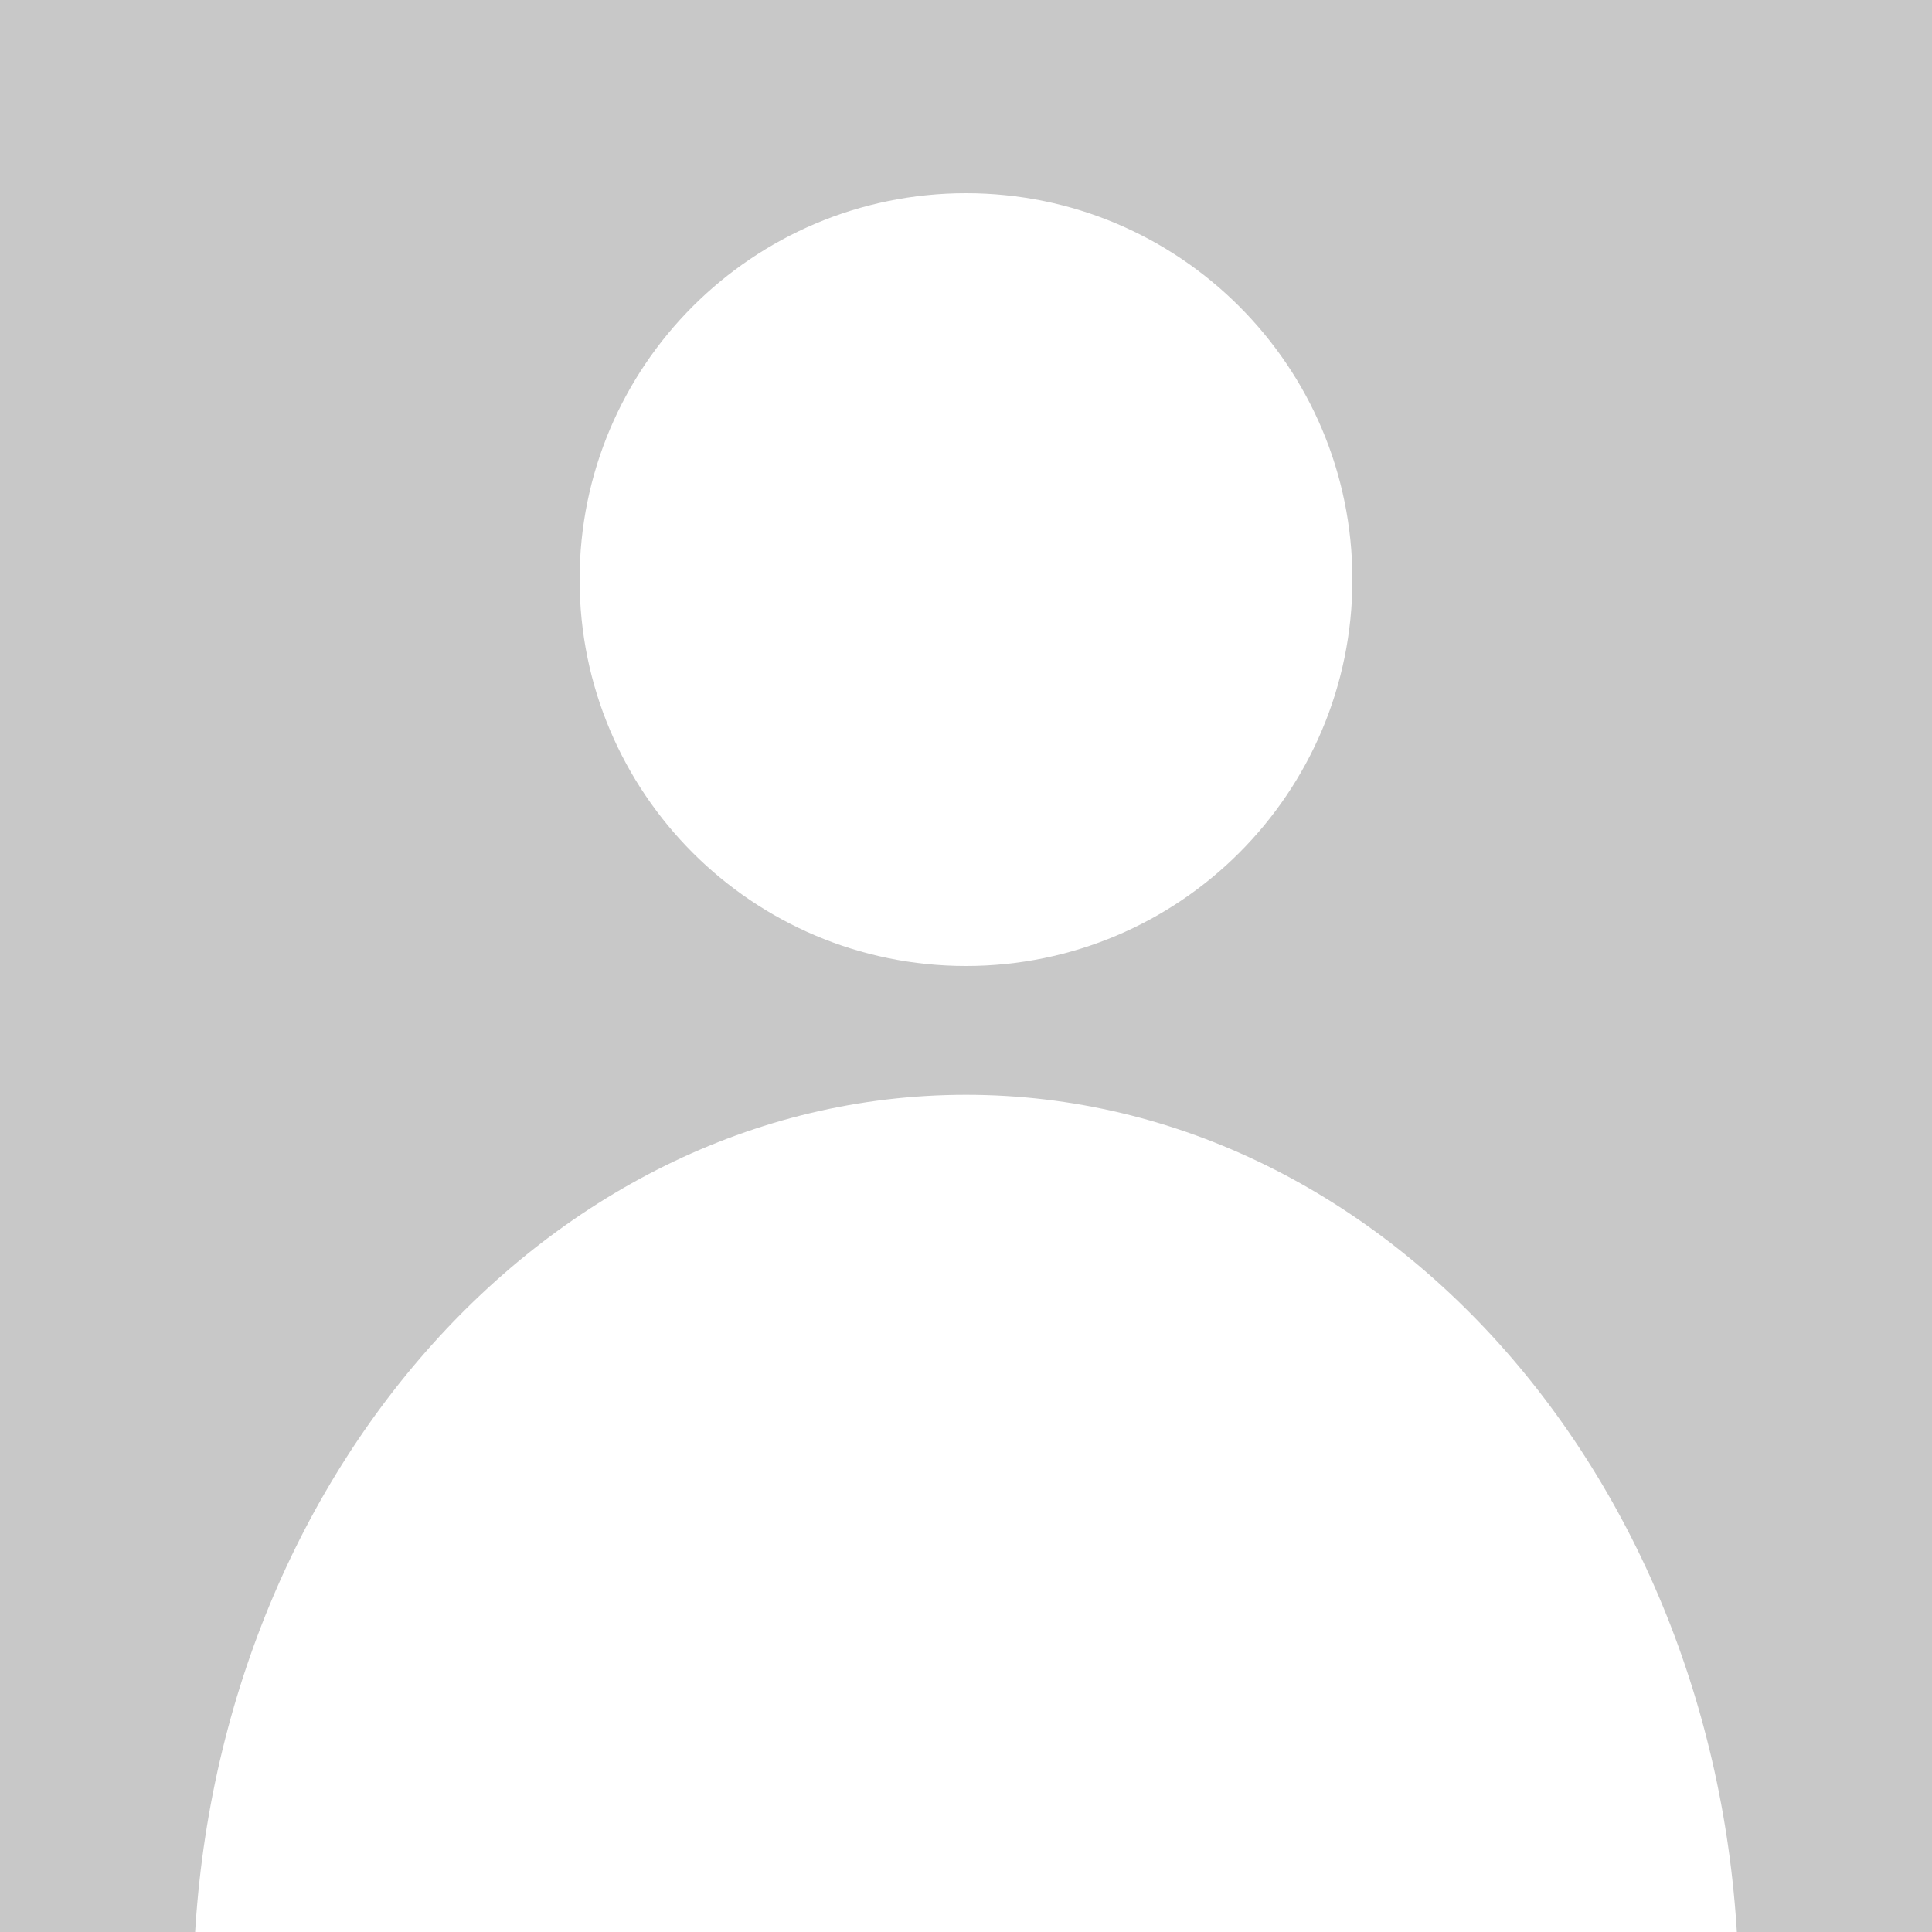
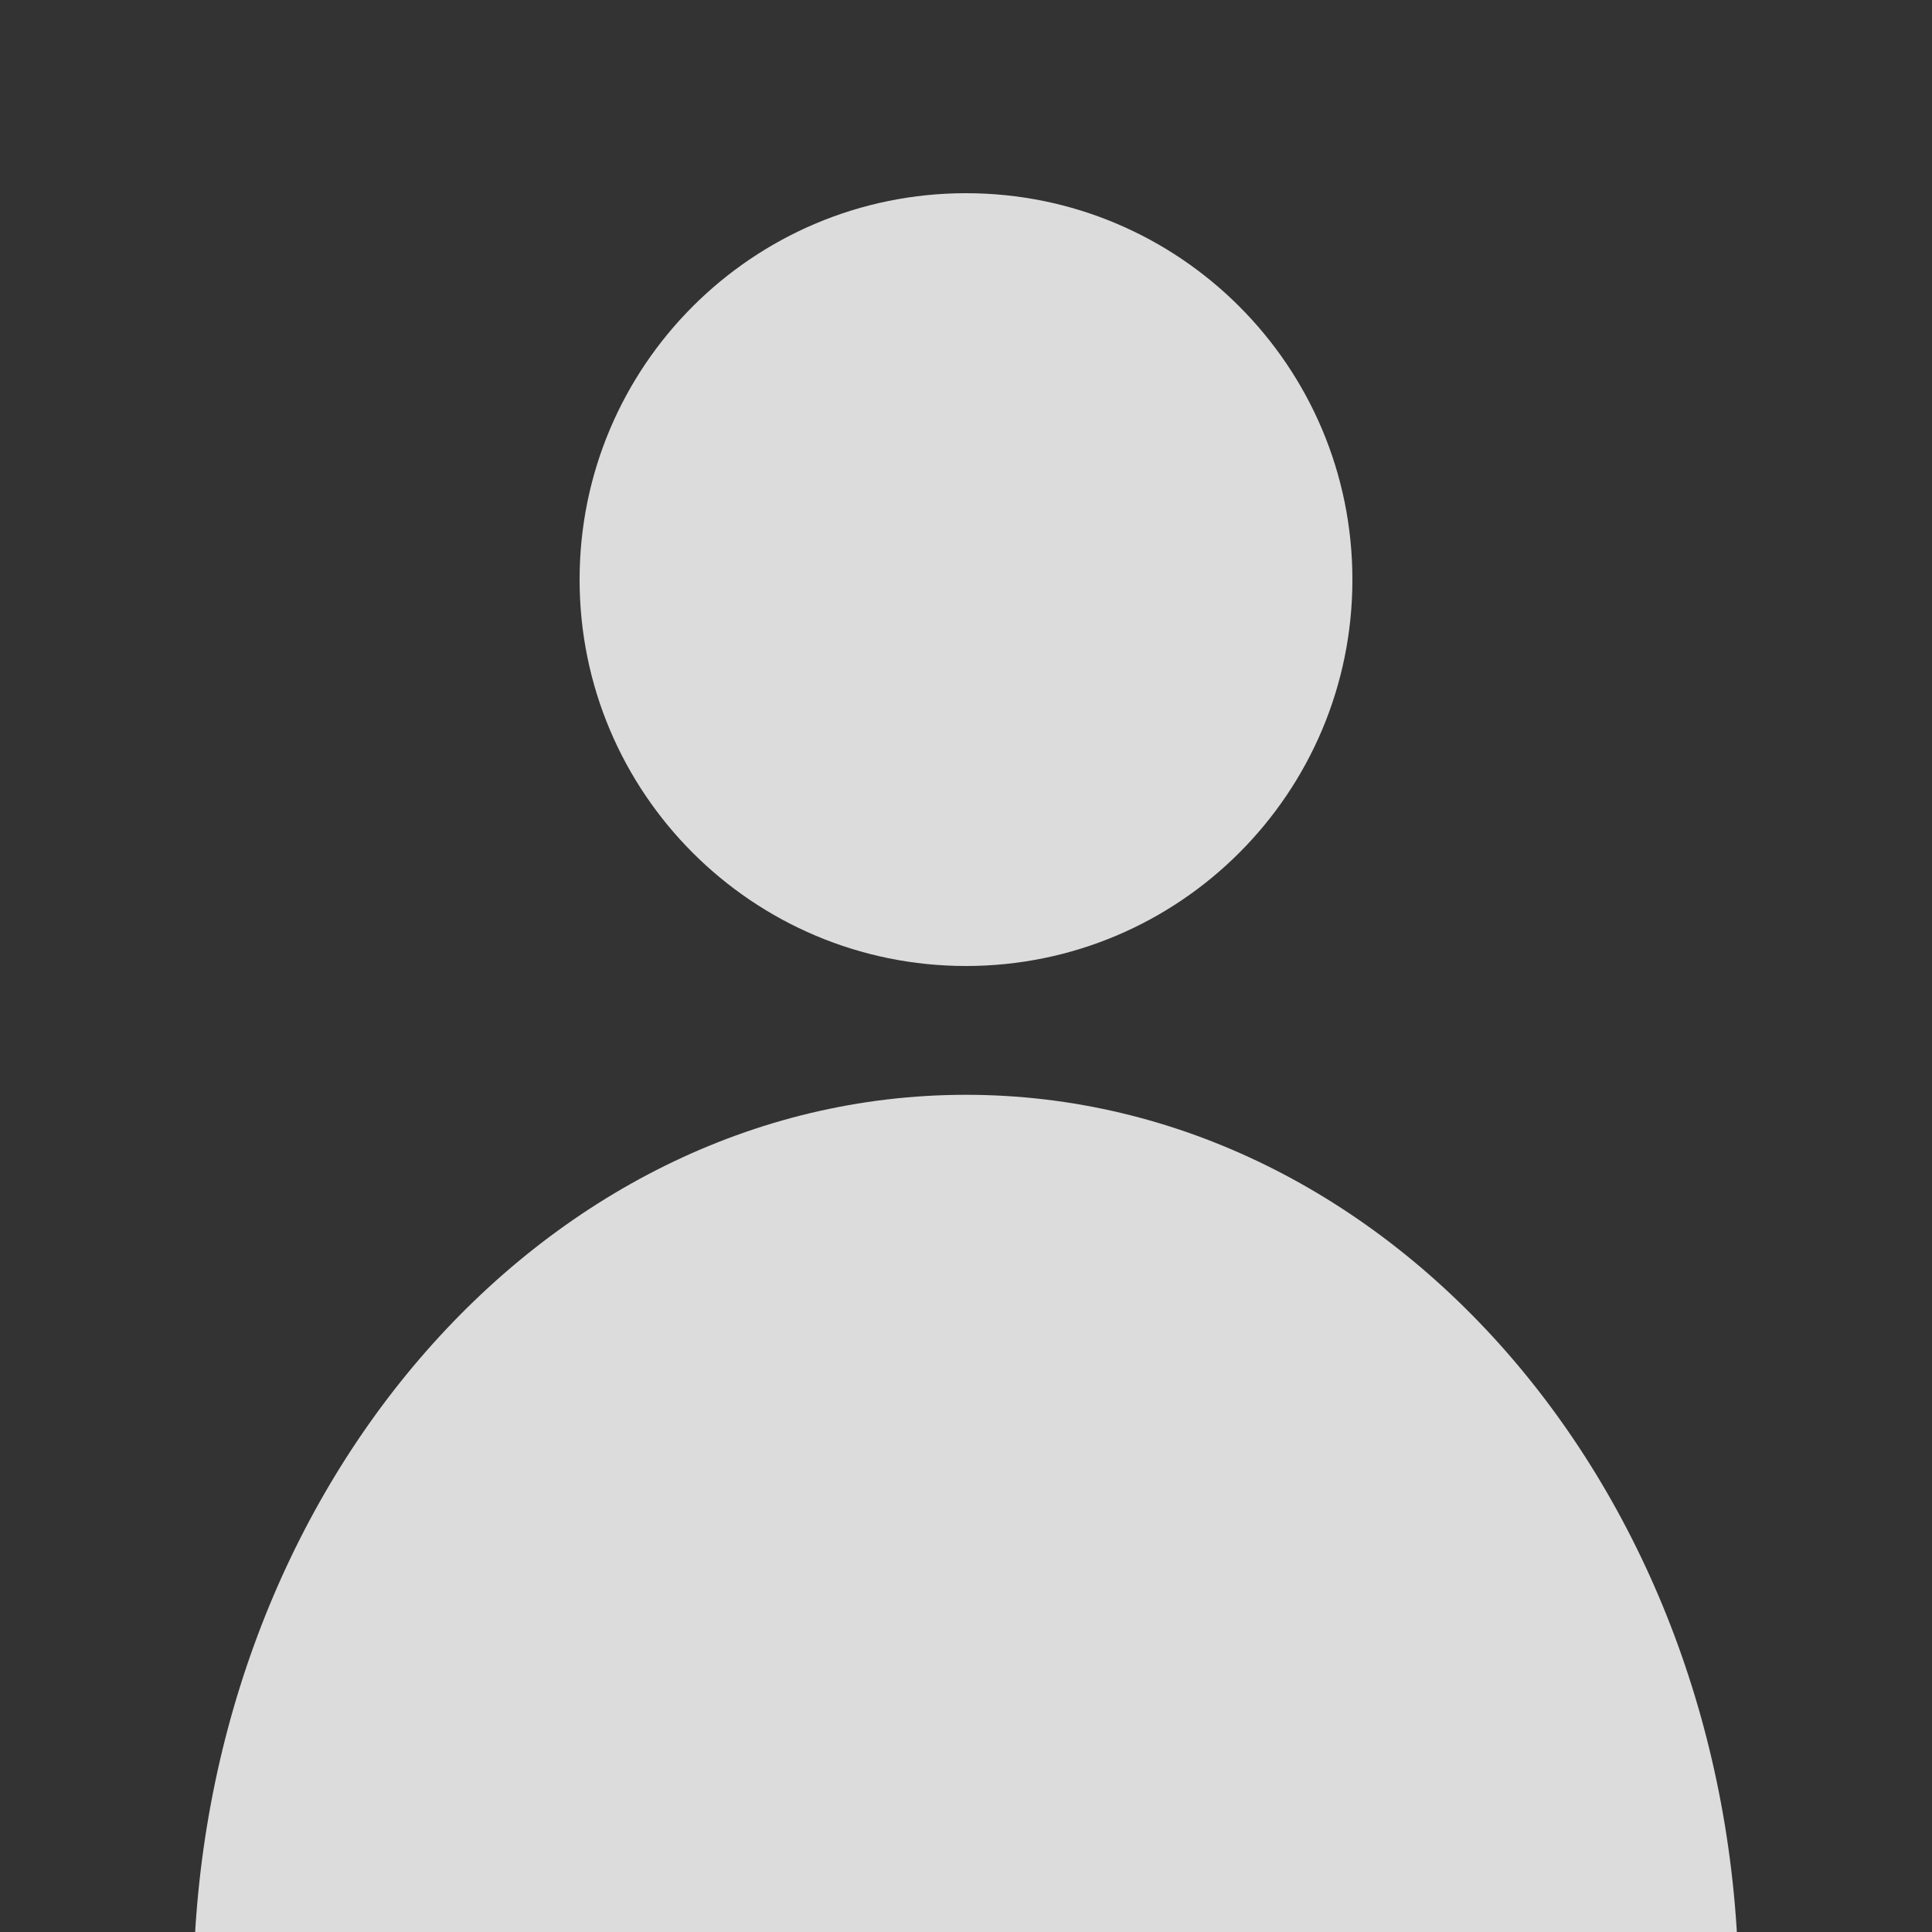
<svg xmlns="http://www.w3.org/2000/svg" width="300" height="300" viewBox="0 0 300 300" version="1.1" id="svg8">
  <defs id="defs2" />
  <g id="layer1" transform="translate(0,-217.625)">
-     <rect style="fill:#c8c8c8;fill-opacity:1;stroke-width:0.858" id="rect815" width="302" height="302" x="-1" y="216.625" />
-     <circle style="fill:#ffffff;fill-opacity:1;stroke-width:1.673" id="path817" cx="150" cy="307.625" r="60" />
-     <ellipse style="fill:#ffffff;fill-opacity:1;stroke-width:0.93" id="path819" cx="150" cy="527.625" rx="120" ry="140" />
+     <rect style="fill:#333333;fill-opacity:1;stroke-width:0.853" id="rect815" width="300" height="300" x="0" y="217.625" />
+     <circle style="fill:#dcdcdc;fill-opacity:1;stroke-width:1.673" id="path817" cx="150" cy="307.625" r="60" />
+     <ellipse style="fill:#dcdcdc;fill-opacity:1;stroke-width:0.93" id="path819" cx="150" cy="527.625" rx="120" ry="140" />
  </g>
</svg>
